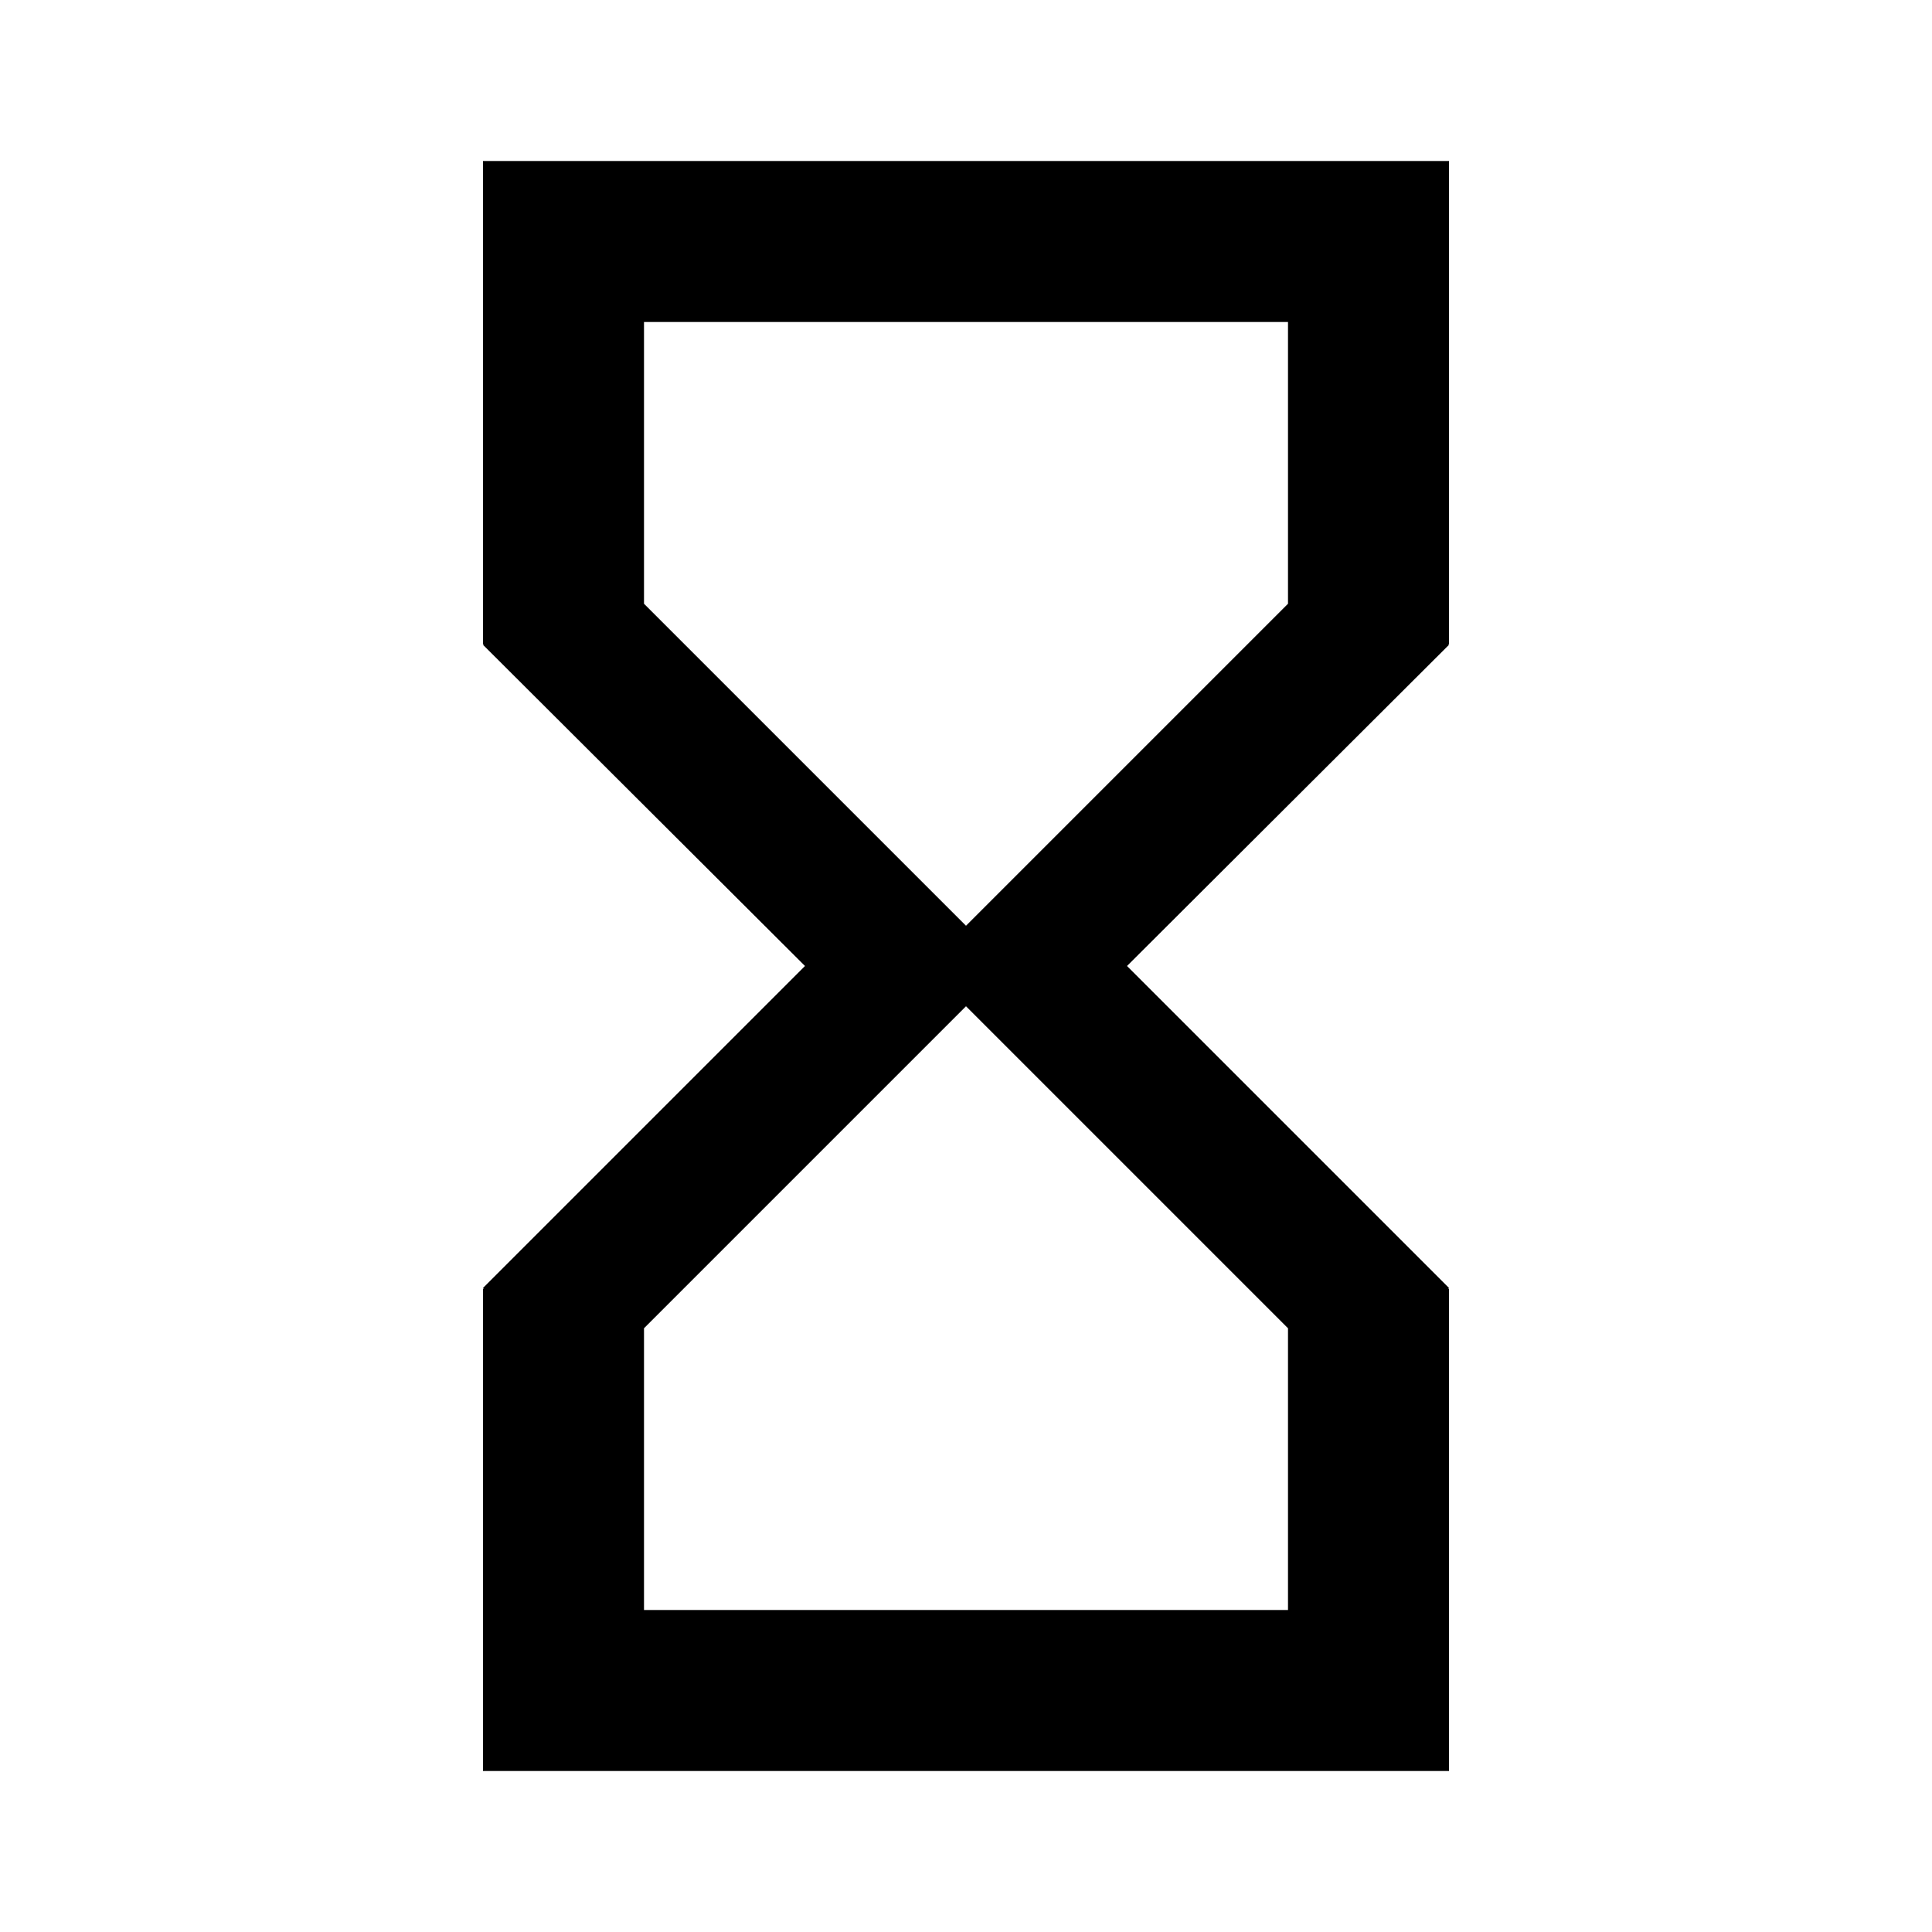
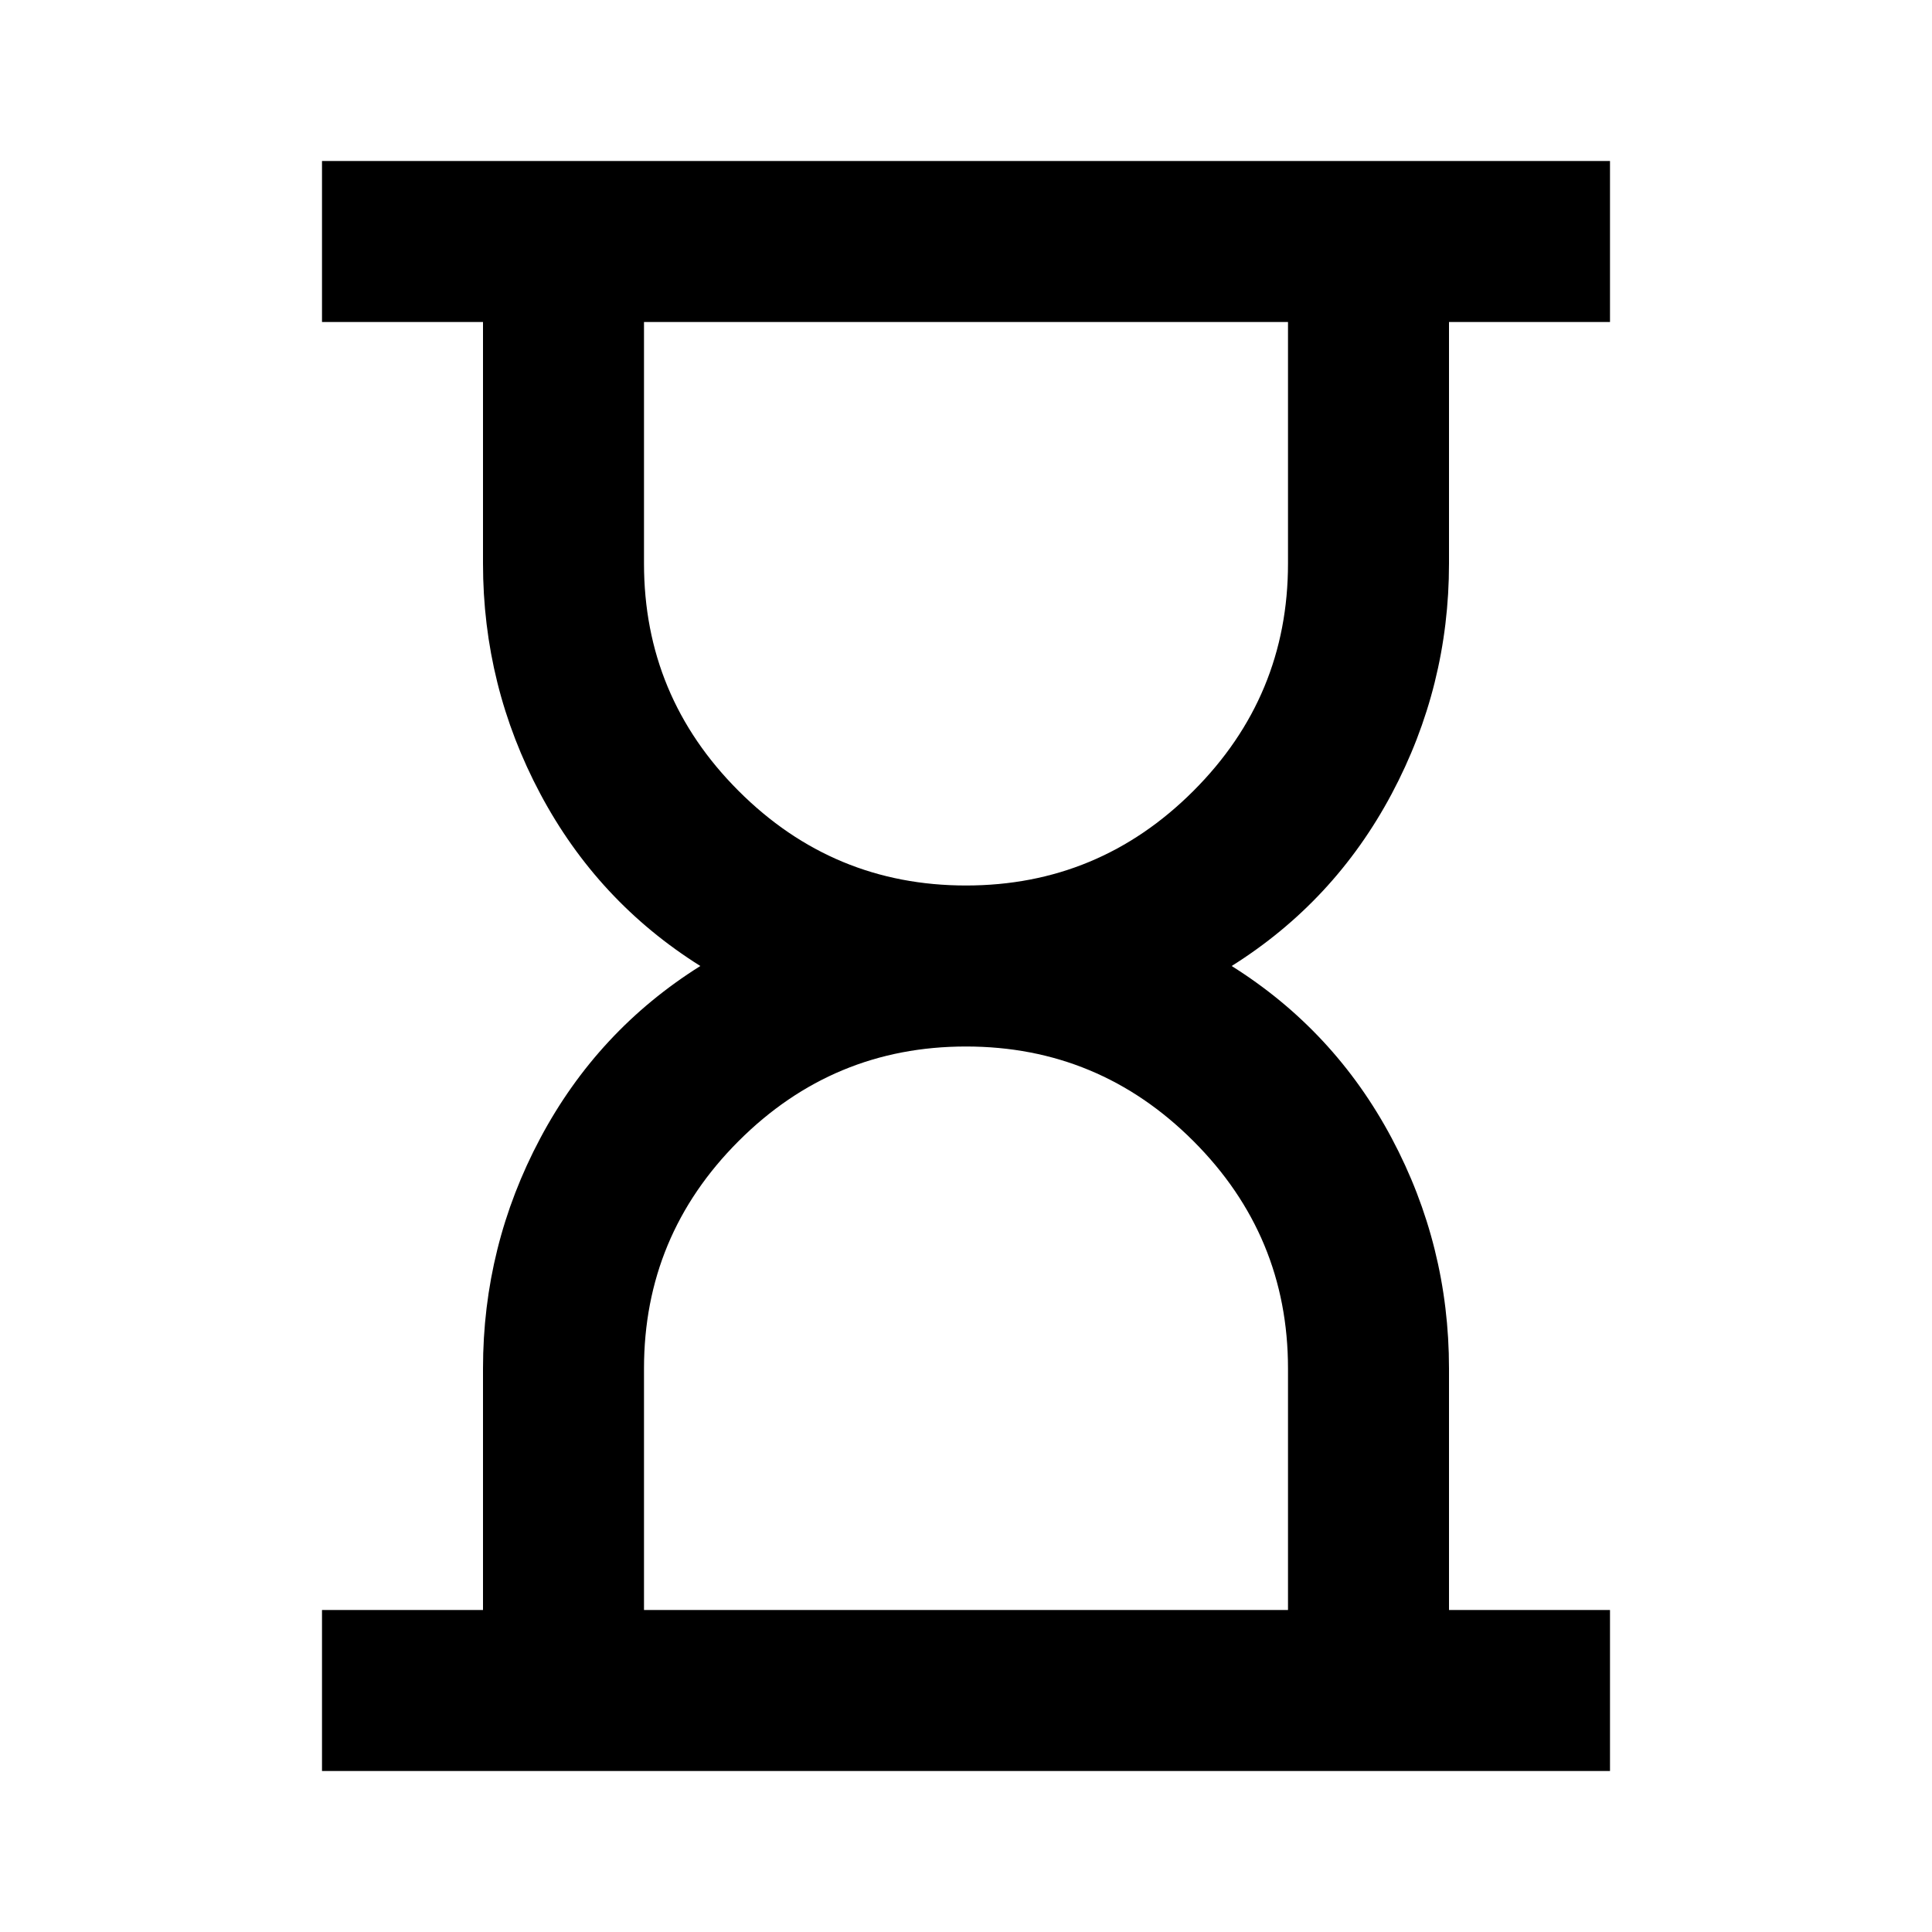
- <svg xmlns="http://www.w3.org/2000/svg" height="24" viewBox="0 0 24 24" width="24">
-   <path d="M0 0h24v24H0V0z" fill="none" />
-   <path d="M6 2v6h.01L6 8.01 10 12l-4 4 .01.01H6V22h12v-5.99h-.01L18 16l-4-4 4-3.99-.01-.01H18V2H6zm10 14.5V20H8v-3.5l4-4 4 4zm-4-5l-4-4V4h8v3.5l-4 4z" />
+ <svg xmlns="http://www.w3.org/2000/svg" viewBox="0 -960 960 960">
+   <path d="M320-160h320v-120q0-66-47-113t-113-47q-66 0-113 47t-47 113v120Zm160-360q66 0 113-47t47-113v-120H320v120q0 66 47 113t113 47ZM160-80v-80h80v-120q0-61 28.5-114.5T348-480q-51-32-79.5-85.5T240-680v-120h-80v-80h640v80h-80v120q0 61-28.5 114.5T612-480q51 32 79.5 85.5T720-280v120h80v80H160Zm320-80Zm0-640Z" />
</svg>
